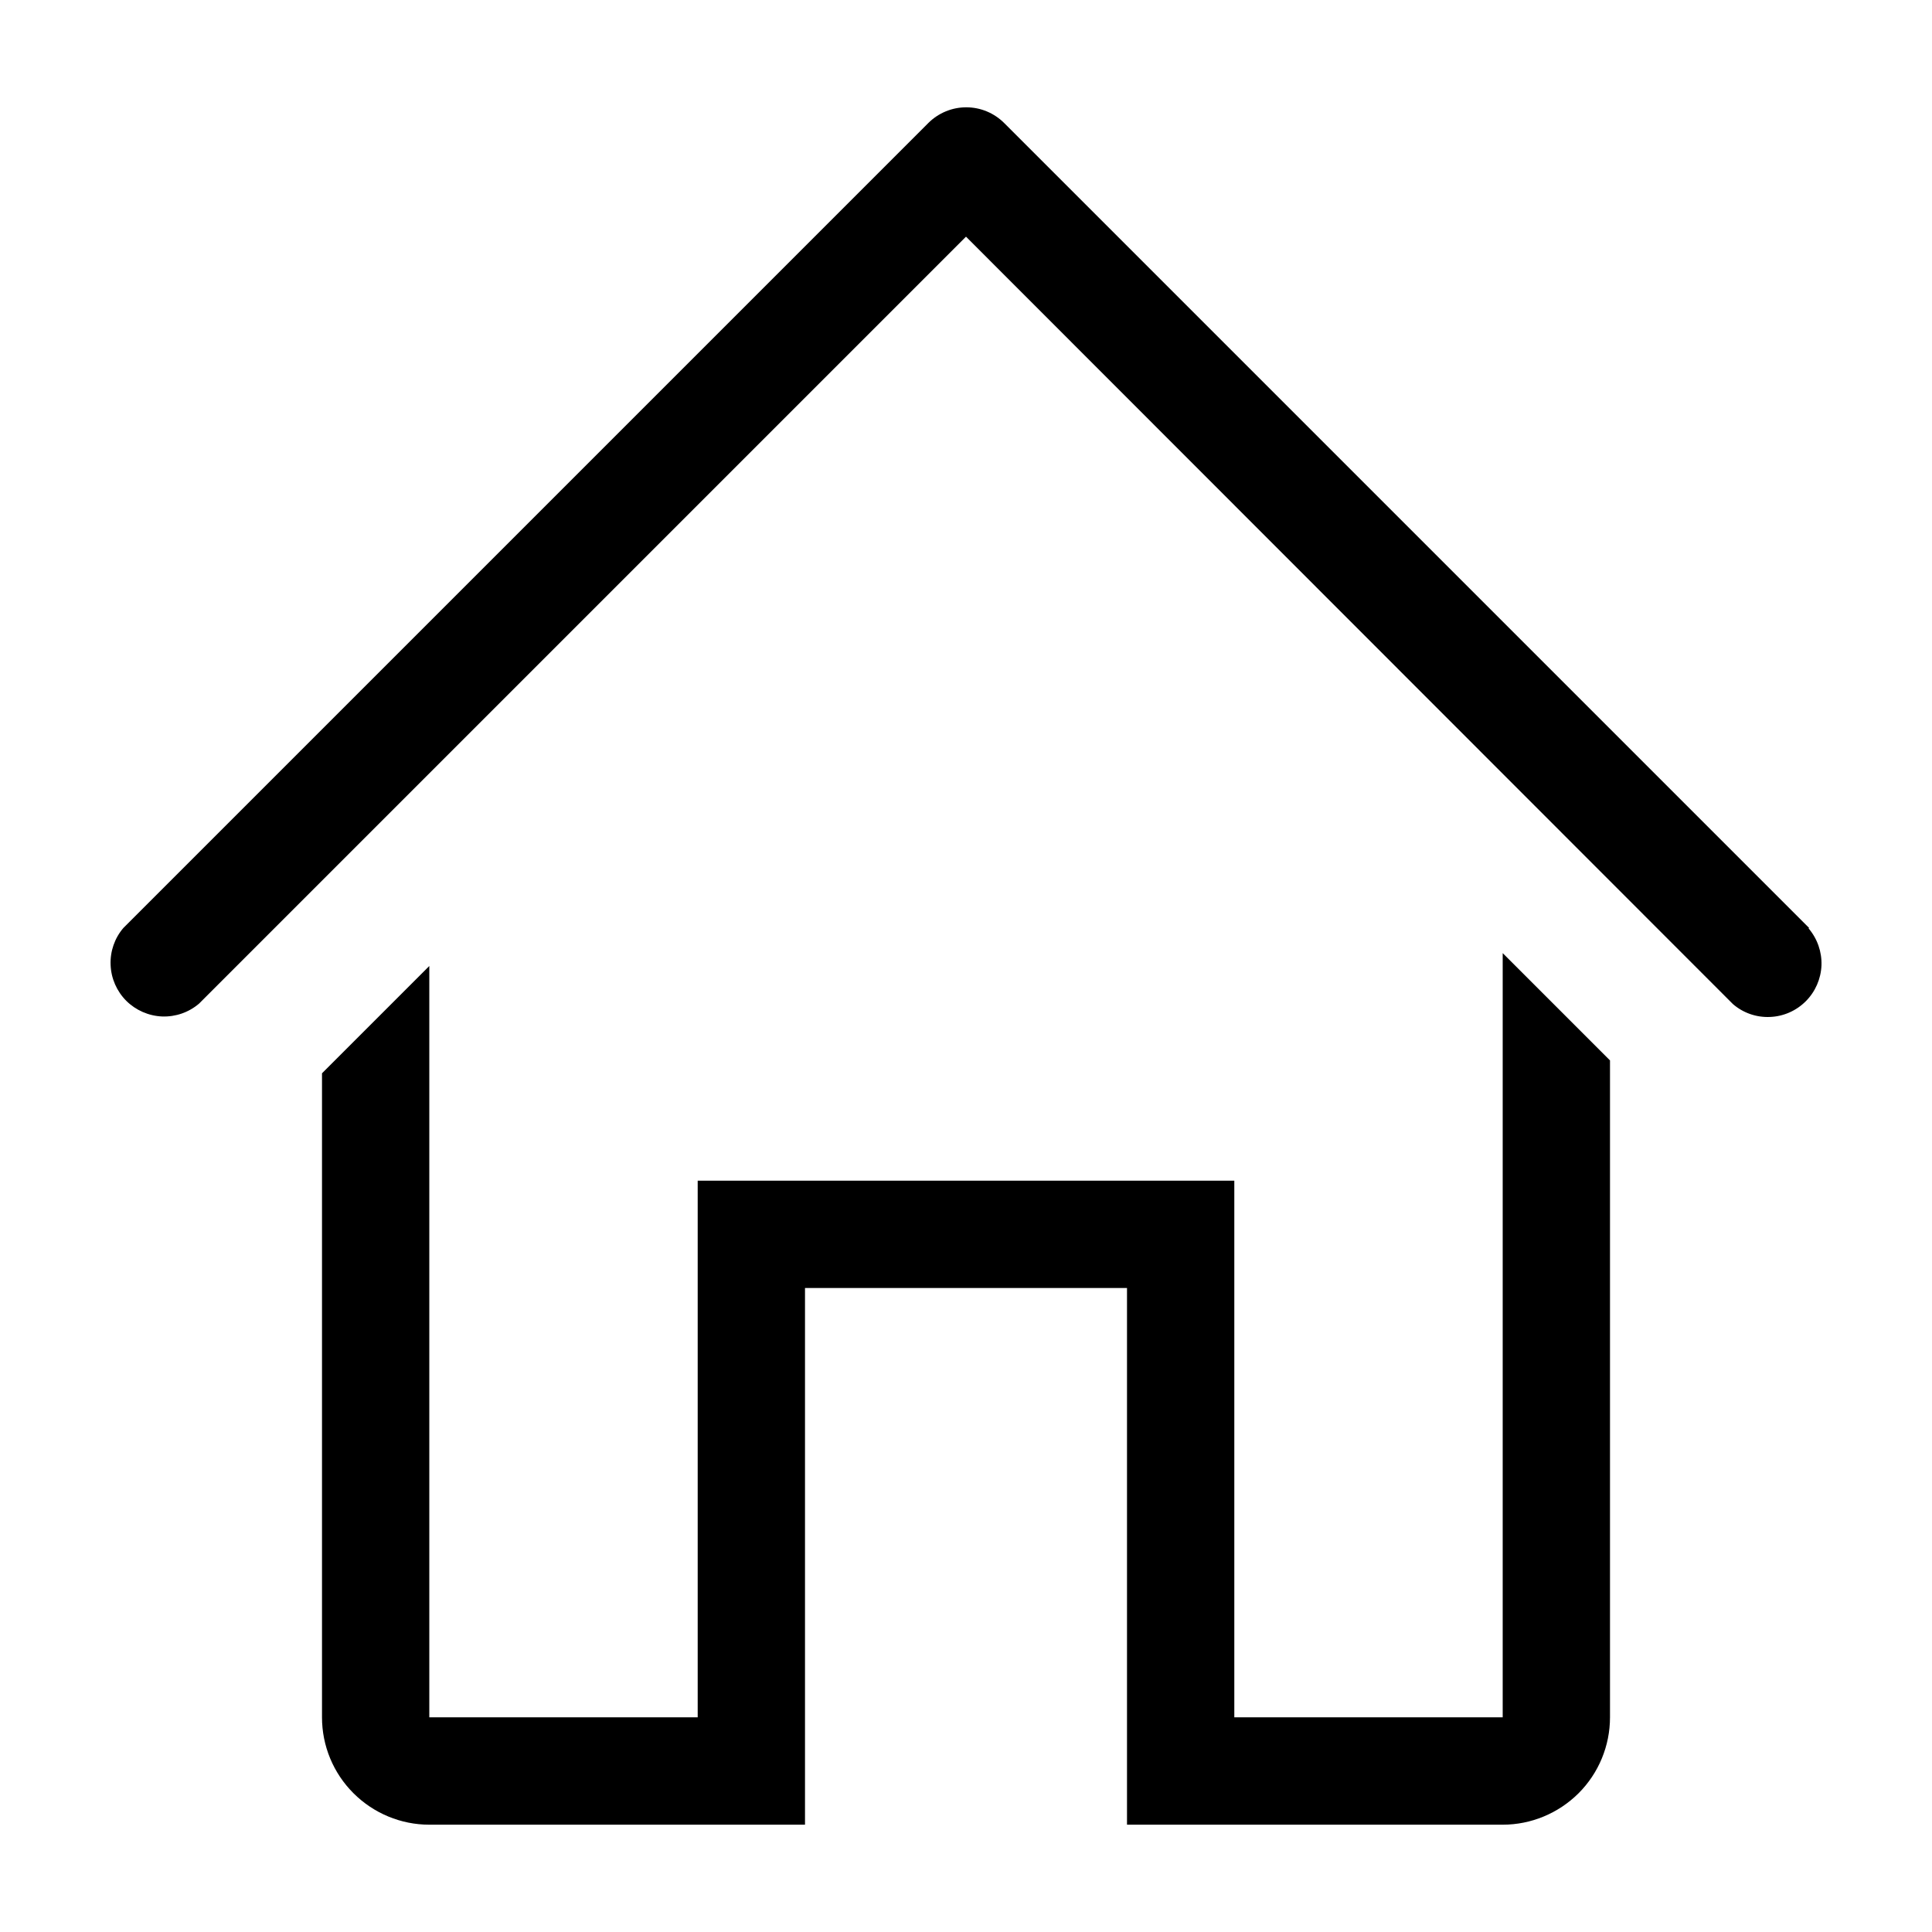
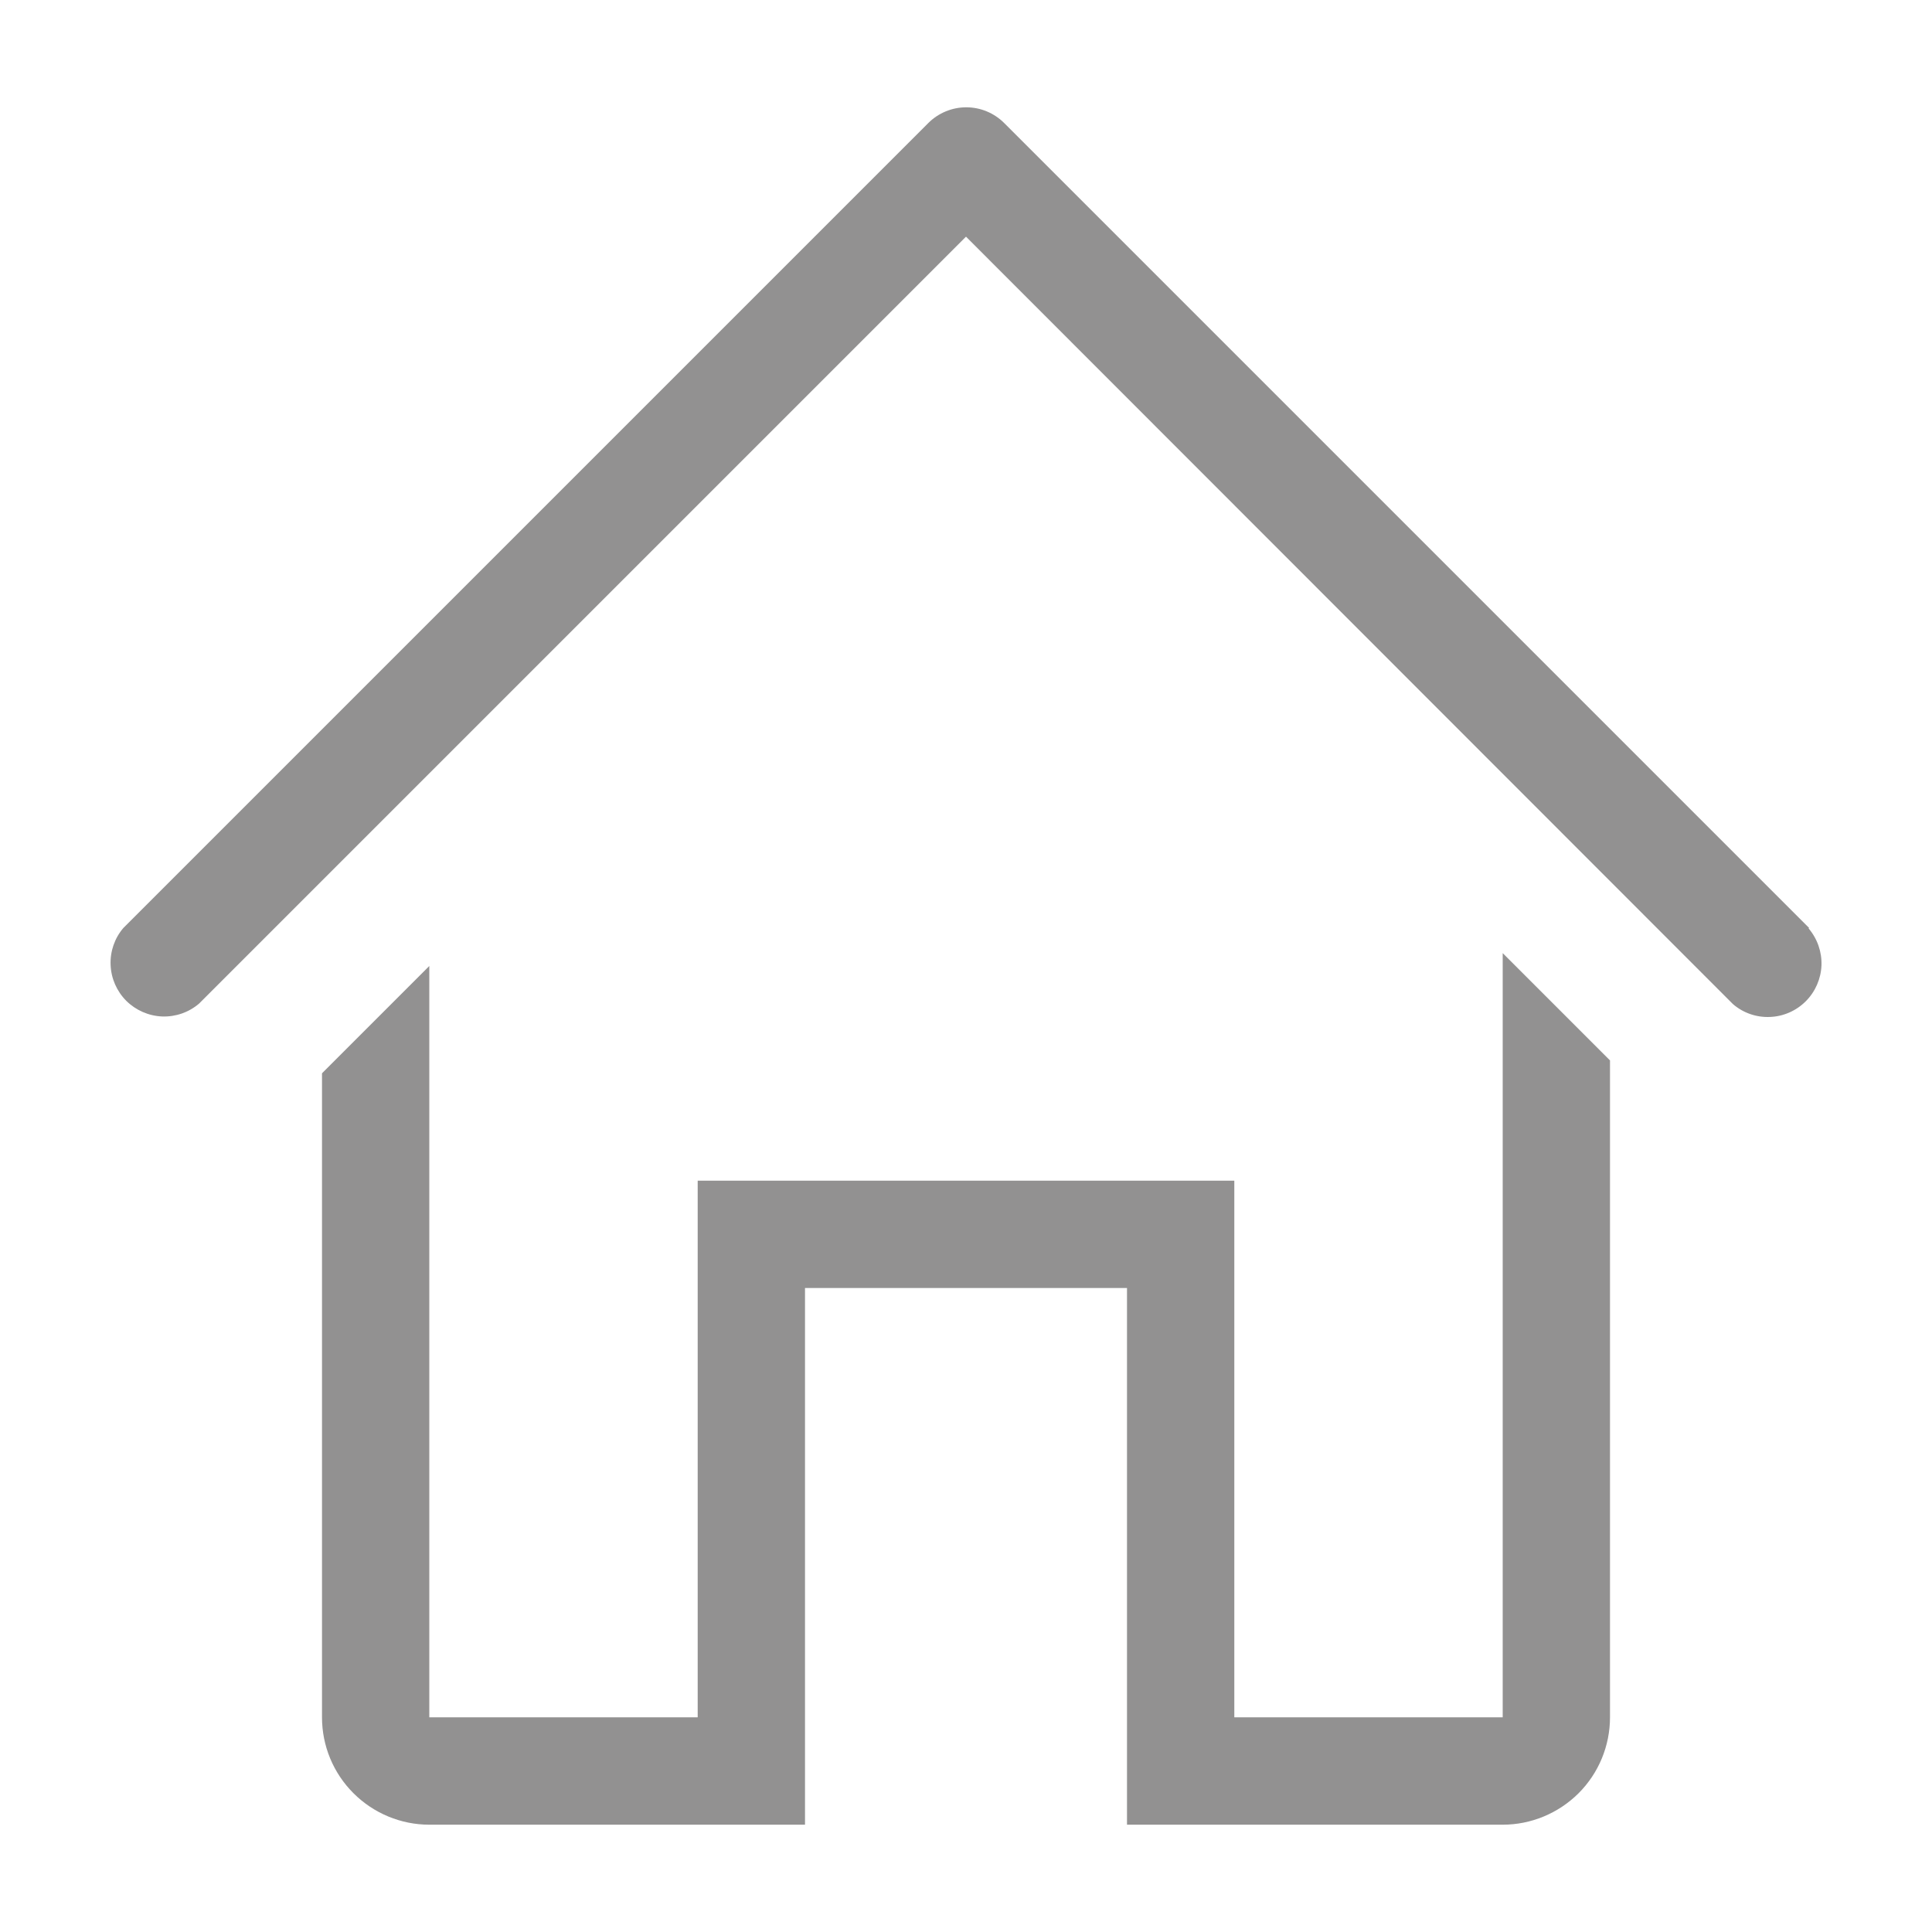
- <svg xmlns="http://www.w3.org/2000/svg" width="24" height="24" viewBox="0 0 24 24" fill="red">
-   <path d="M22.473 11.527L12.473 1.527C12.348 1.403 12.18 1.333 12.003 1.333C11.827 1.333 11.658 1.403 11.533 1.527L1.533 11.527C1.424 11.654 1.367 11.818 1.374 11.986C1.38 12.154 1.45 12.313 1.568 12.432C1.687 12.55 1.846 12.62 2.014 12.627C2.182 12.633 2.346 12.576 2.473 12.467L12 2.94L21.527 12.473C21.654 12.583 21.818 12.64 21.986 12.633C22.154 12.627 22.313 12.557 22.432 12.438C22.55 12.32 22.62 12.161 22.627 11.993C22.633 11.825 22.576 11.661 22.467 11.533L22.473 11.527Z" fill="black" />
-   <path d="M18.667 21.333H15.333V14.667H8.667V21.333H5.333V12L4 13.333V21.333C4 21.687 4.14 22.026 4.391 22.276C4.641 22.526 4.98 22.667 5.333 22.667H10V16H14V22.667H18.667C19.02 22.667 19.359 22.526 19.61 22.276C19.86 22.026 20 21.687 20 21.333V13.173L18.667 11.84V21.333Z" fill="black" />
+ <svg xmlns="http://www.w3.org/2000/svg" width="28" height="28" viewBox="0 0 24 24" fill="red">
+   <path d="M22.473 11.527L12.473 1.527C12.348 1.403 12.18 1.333 12.003 1.333C11.827 1.333 11.658 1.403 11.533 1.527L1.533 11.527C1.424 11.654 1.367 11.818 1.374 11.986C1.38 12.154 1.45 12.313 1.568 12.432C1.687 12.55 1.846 12.62 2.014 12.627C2.182 12.633 2.346 12.576 2.473 12.467L12 2.94L21.527 12.473C21.654 12.583 21.818 12.64 21.986 12.633C22.154 12.627 22.313 12.557 22.432 12.438C22.55 12.32 22.62 12.161 22.627 11.993C22.633 11.825 22.576 11.661 22.467 11.533L22.473 11.527Z" fill="#929191" />
+   <path d="M18.667 21.333H15.333V14.667H8.667V21.333H5.333V12L4 13.333V21.333C4 21.687 4.14 22.026 4.391 22.276C4.641 22.526 4.98 22.667 5.333 22.667H10V16H14V22.667H18.667C19.02 22.667 19.359 22.526 19.61 22.276C19.86 22.026 20 21.687 20 21.333V13.173L18.667 11.84V21.333Z" fill="#929191" />
</svg>
